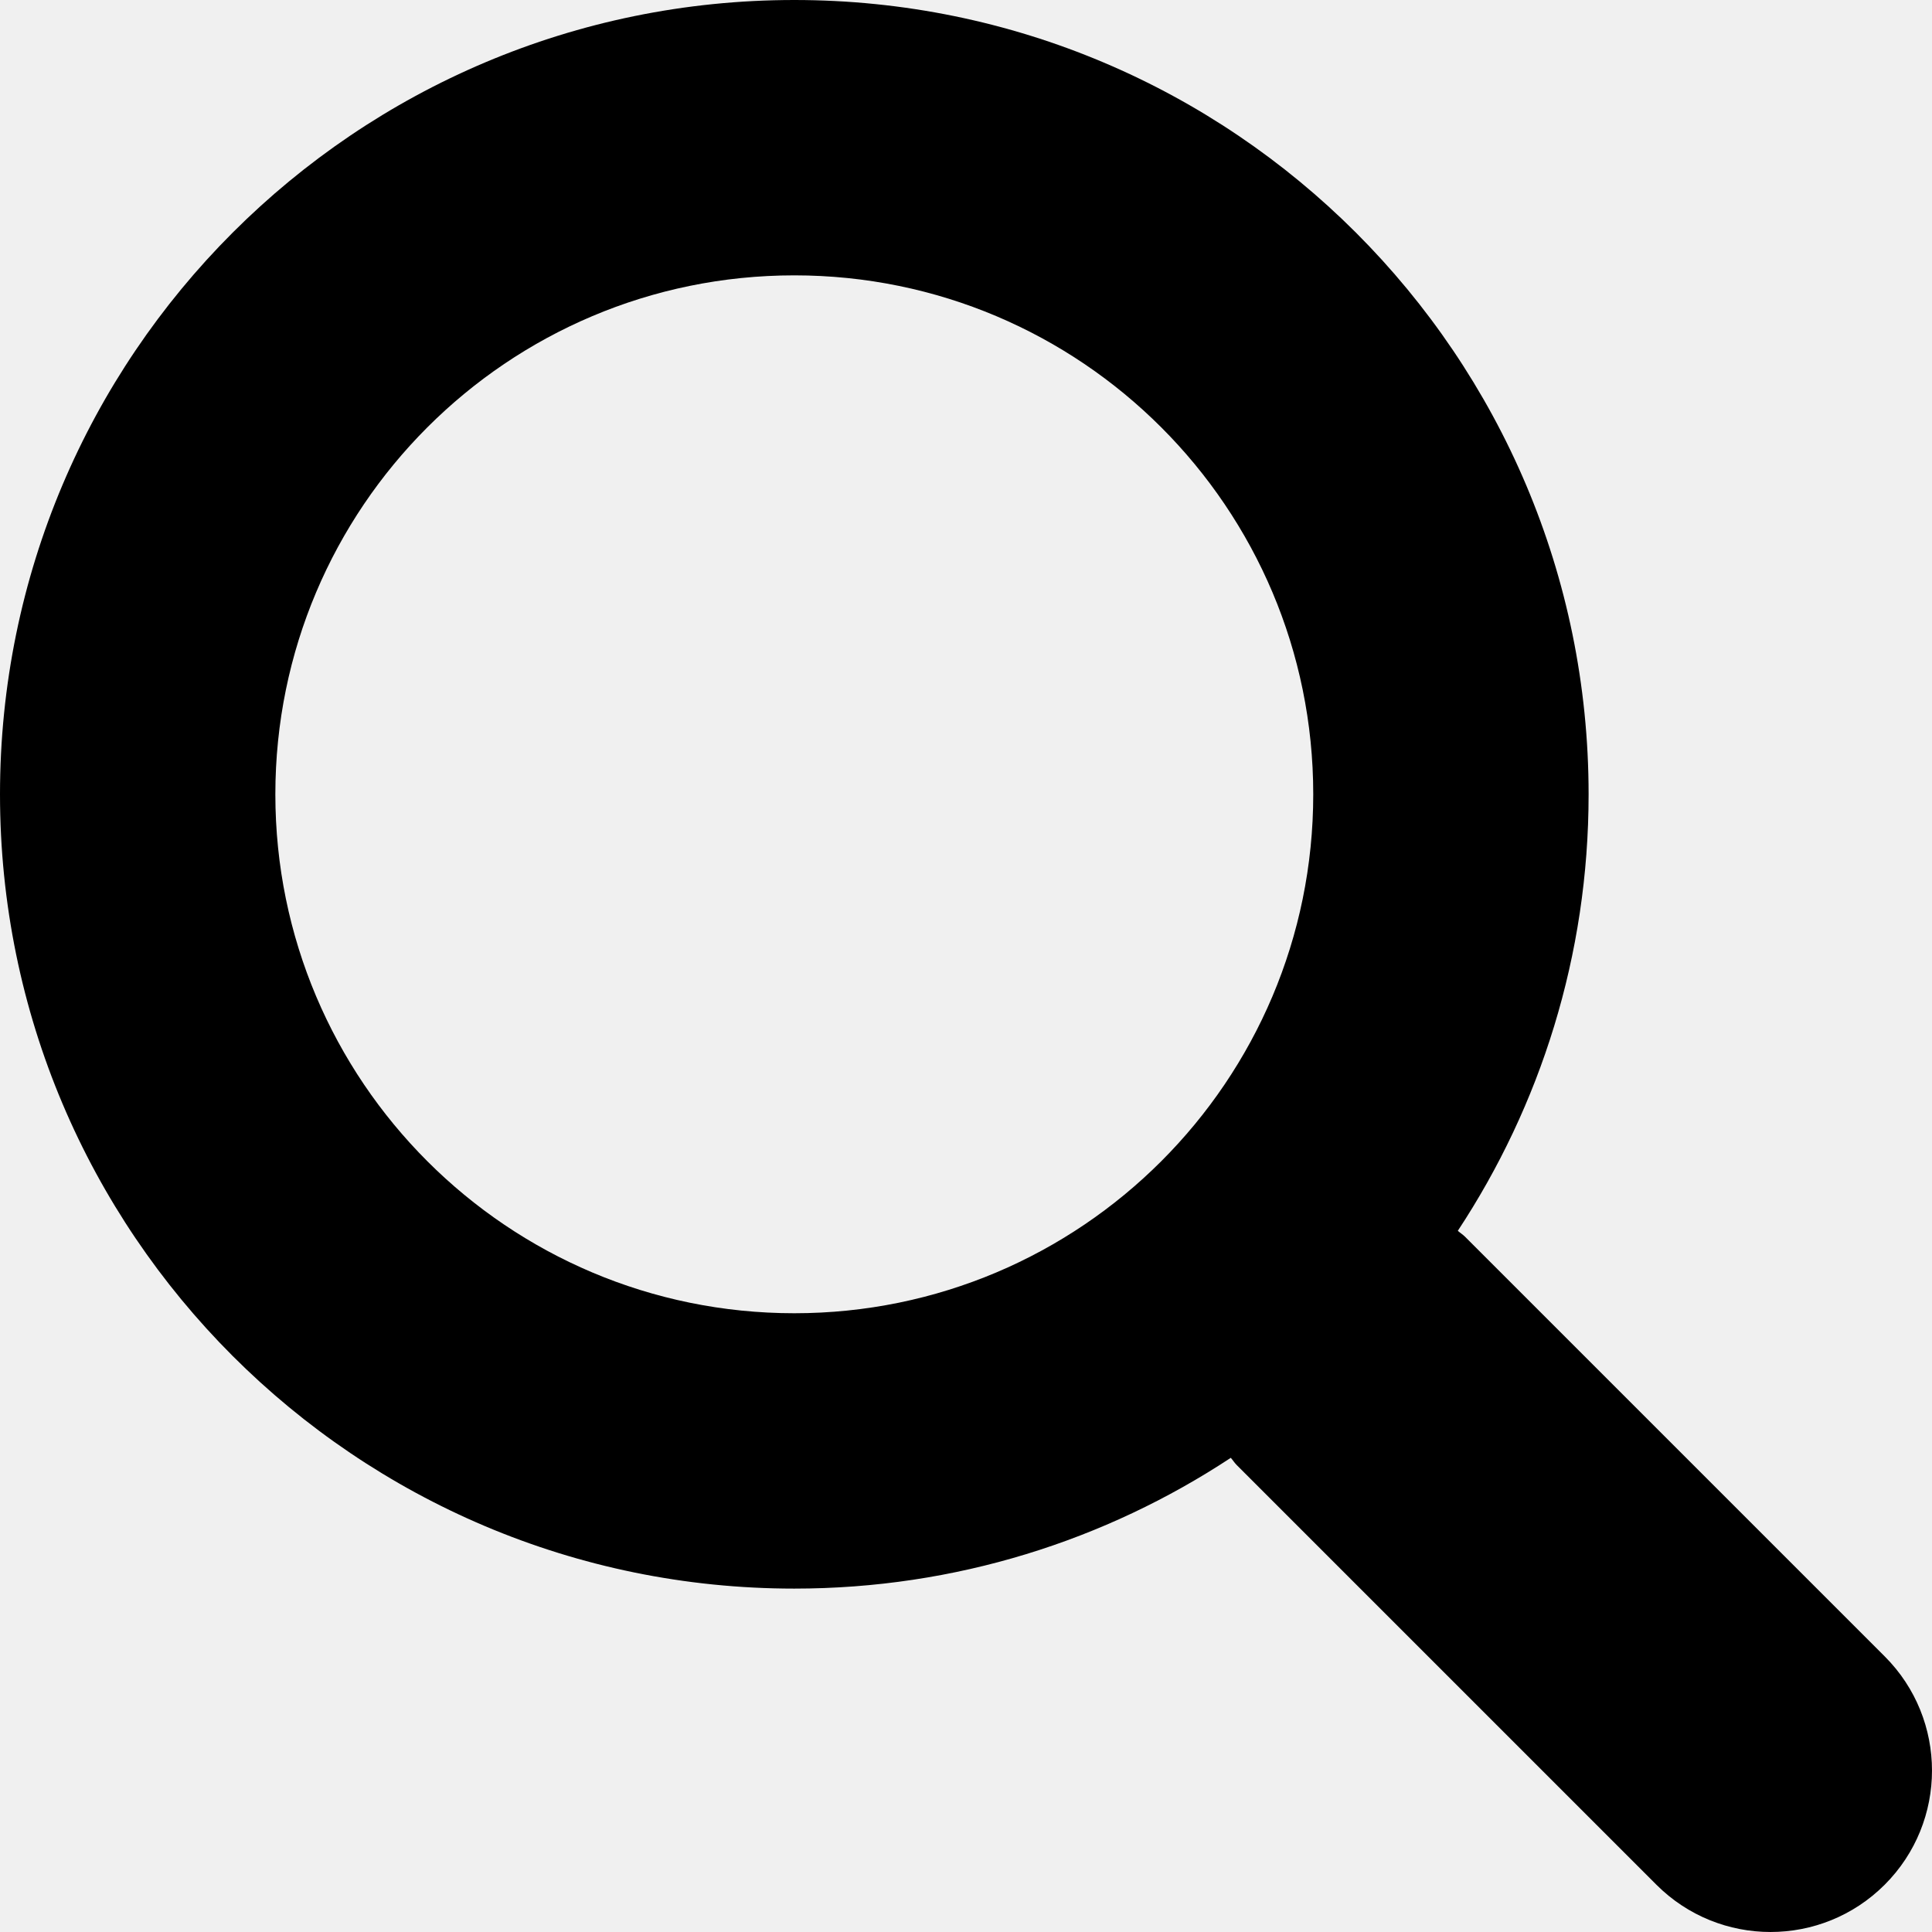
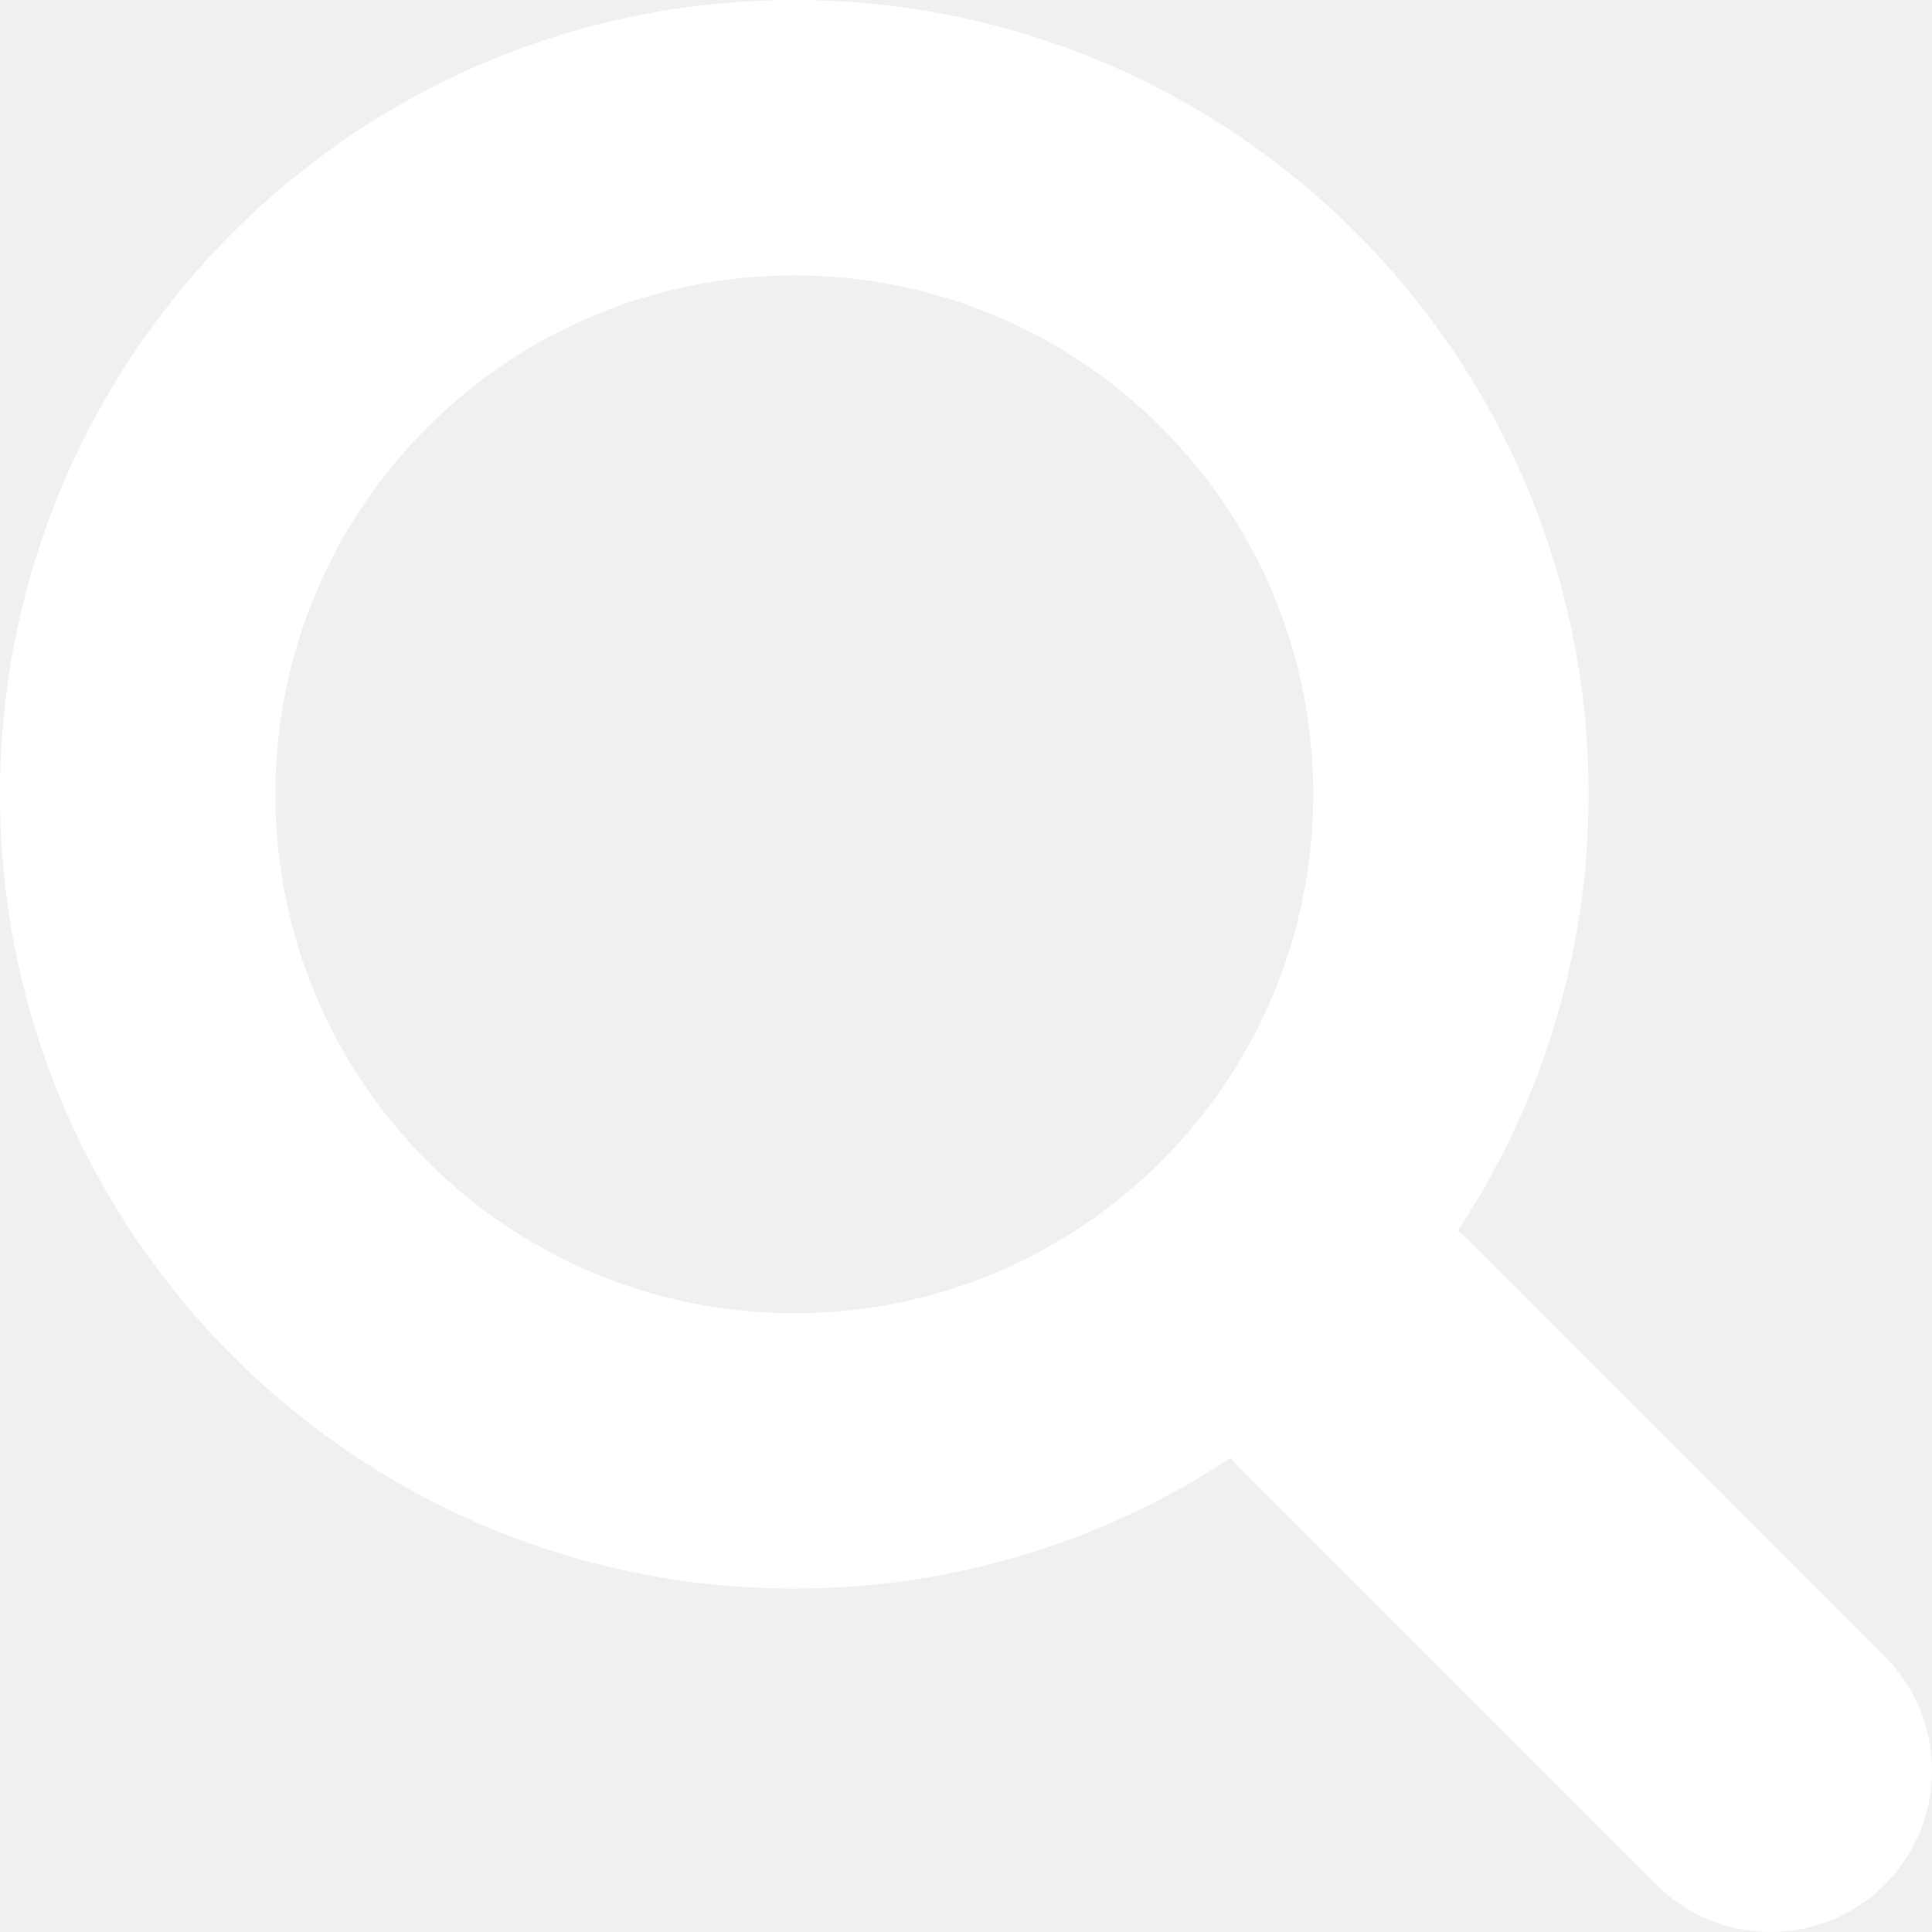
- <svg xmlns="http://www.w3.org/2000/svg" version="1.1" id="Capa_1" x="0px" y="0px" viewBox="0 0 250.313 250.313" style="enable-background:new 0 0 250.313 250.313;" xml:space="preserve">
+ <svg xmlns="http://www.w3.org/2000/svg" version="1.1" id="Capa_1" x="0px" y="0px" viewBox="0 0 250.313 250.313" style="enable-background:new 0 0 250.313 250.313;" xml:space="preserve" width="512px" height="512px">
  <g id="Search">
-     <path style="fill-rule:evenodd;clip-rule:evenodd;" d="M244.186,214.604l-54.379-54.378c-0.289-0.289-0.628-0.491-0.93-0.76   c10.7-16.231,16.945-35.66,16.945-56.554C205.822,46.075,159.747,0,102.911,0S0,46.075,0,102.911   c0,56.835,46.074,102.911,102.91,102.911c20.895,0,40.323-6.245,56.554-16.945c0.269,0.301,0.47,0.64,0.759,0.929l54.38,54.38   c8.169,8.168,21.413,8.168,29.583,0C252.354,236.017,252.354,222.773,244.186,214.604z M102.911,170.146   c-37.134,0-67.236-30.102-67.236-67.235c0-37.134,30.103-67.236,67.236-67.236c37.132,0,67.235,30.103,67.235,67.236   C170.146,140.044,140.043,170.146,102.911,170.146z" />
+     <path style="fill-rule:evenodd;clip-rule:evenodd;" d="M244.186,214.604l-54.379-54.378c-0.289-0.289-0.628-0.491-0.93-0.76   c10.7-16.231,16.945-35.66,16.945-56.554C205.822,46.075,159.747,0,102.911,0S0,46.075,0,102.911   c0,56.835,46.074,102.911,102.91,102.911c20.895,0,40.323-6.245,56.554-16.945c0.269,0.301,0.47,0.64,0.759,0.929l54.38,54.38   c8.169,8.168,21.413,8.168,29.583,0C252.354,236.017,252.354,222.773,244.186,214.604z M102.911,170.146   c-37.134,0-67.236-30.102-67.236-67.235c0-37.134,30.103-67.236,67.236-67.236c37.132,0,67.235,30.103,67.235,67.236   C170.146,140.044,140.043,170.146,102.911,170.146z" fill="#FFFFFF" />
  </g>
  <g>
</g>
  <g>
</g>
  <g>
</g>
  <g>
</g>
  <g>
</g>
  <g>
</g>
  <g>
</g>
  <g>
</g>
  <g>
</g>
  <g>
</g>
  <g>
</g>
  <g>
</g>
  <g>
</g>
  <g>
</g>
  <g>
</g>
</svg>
